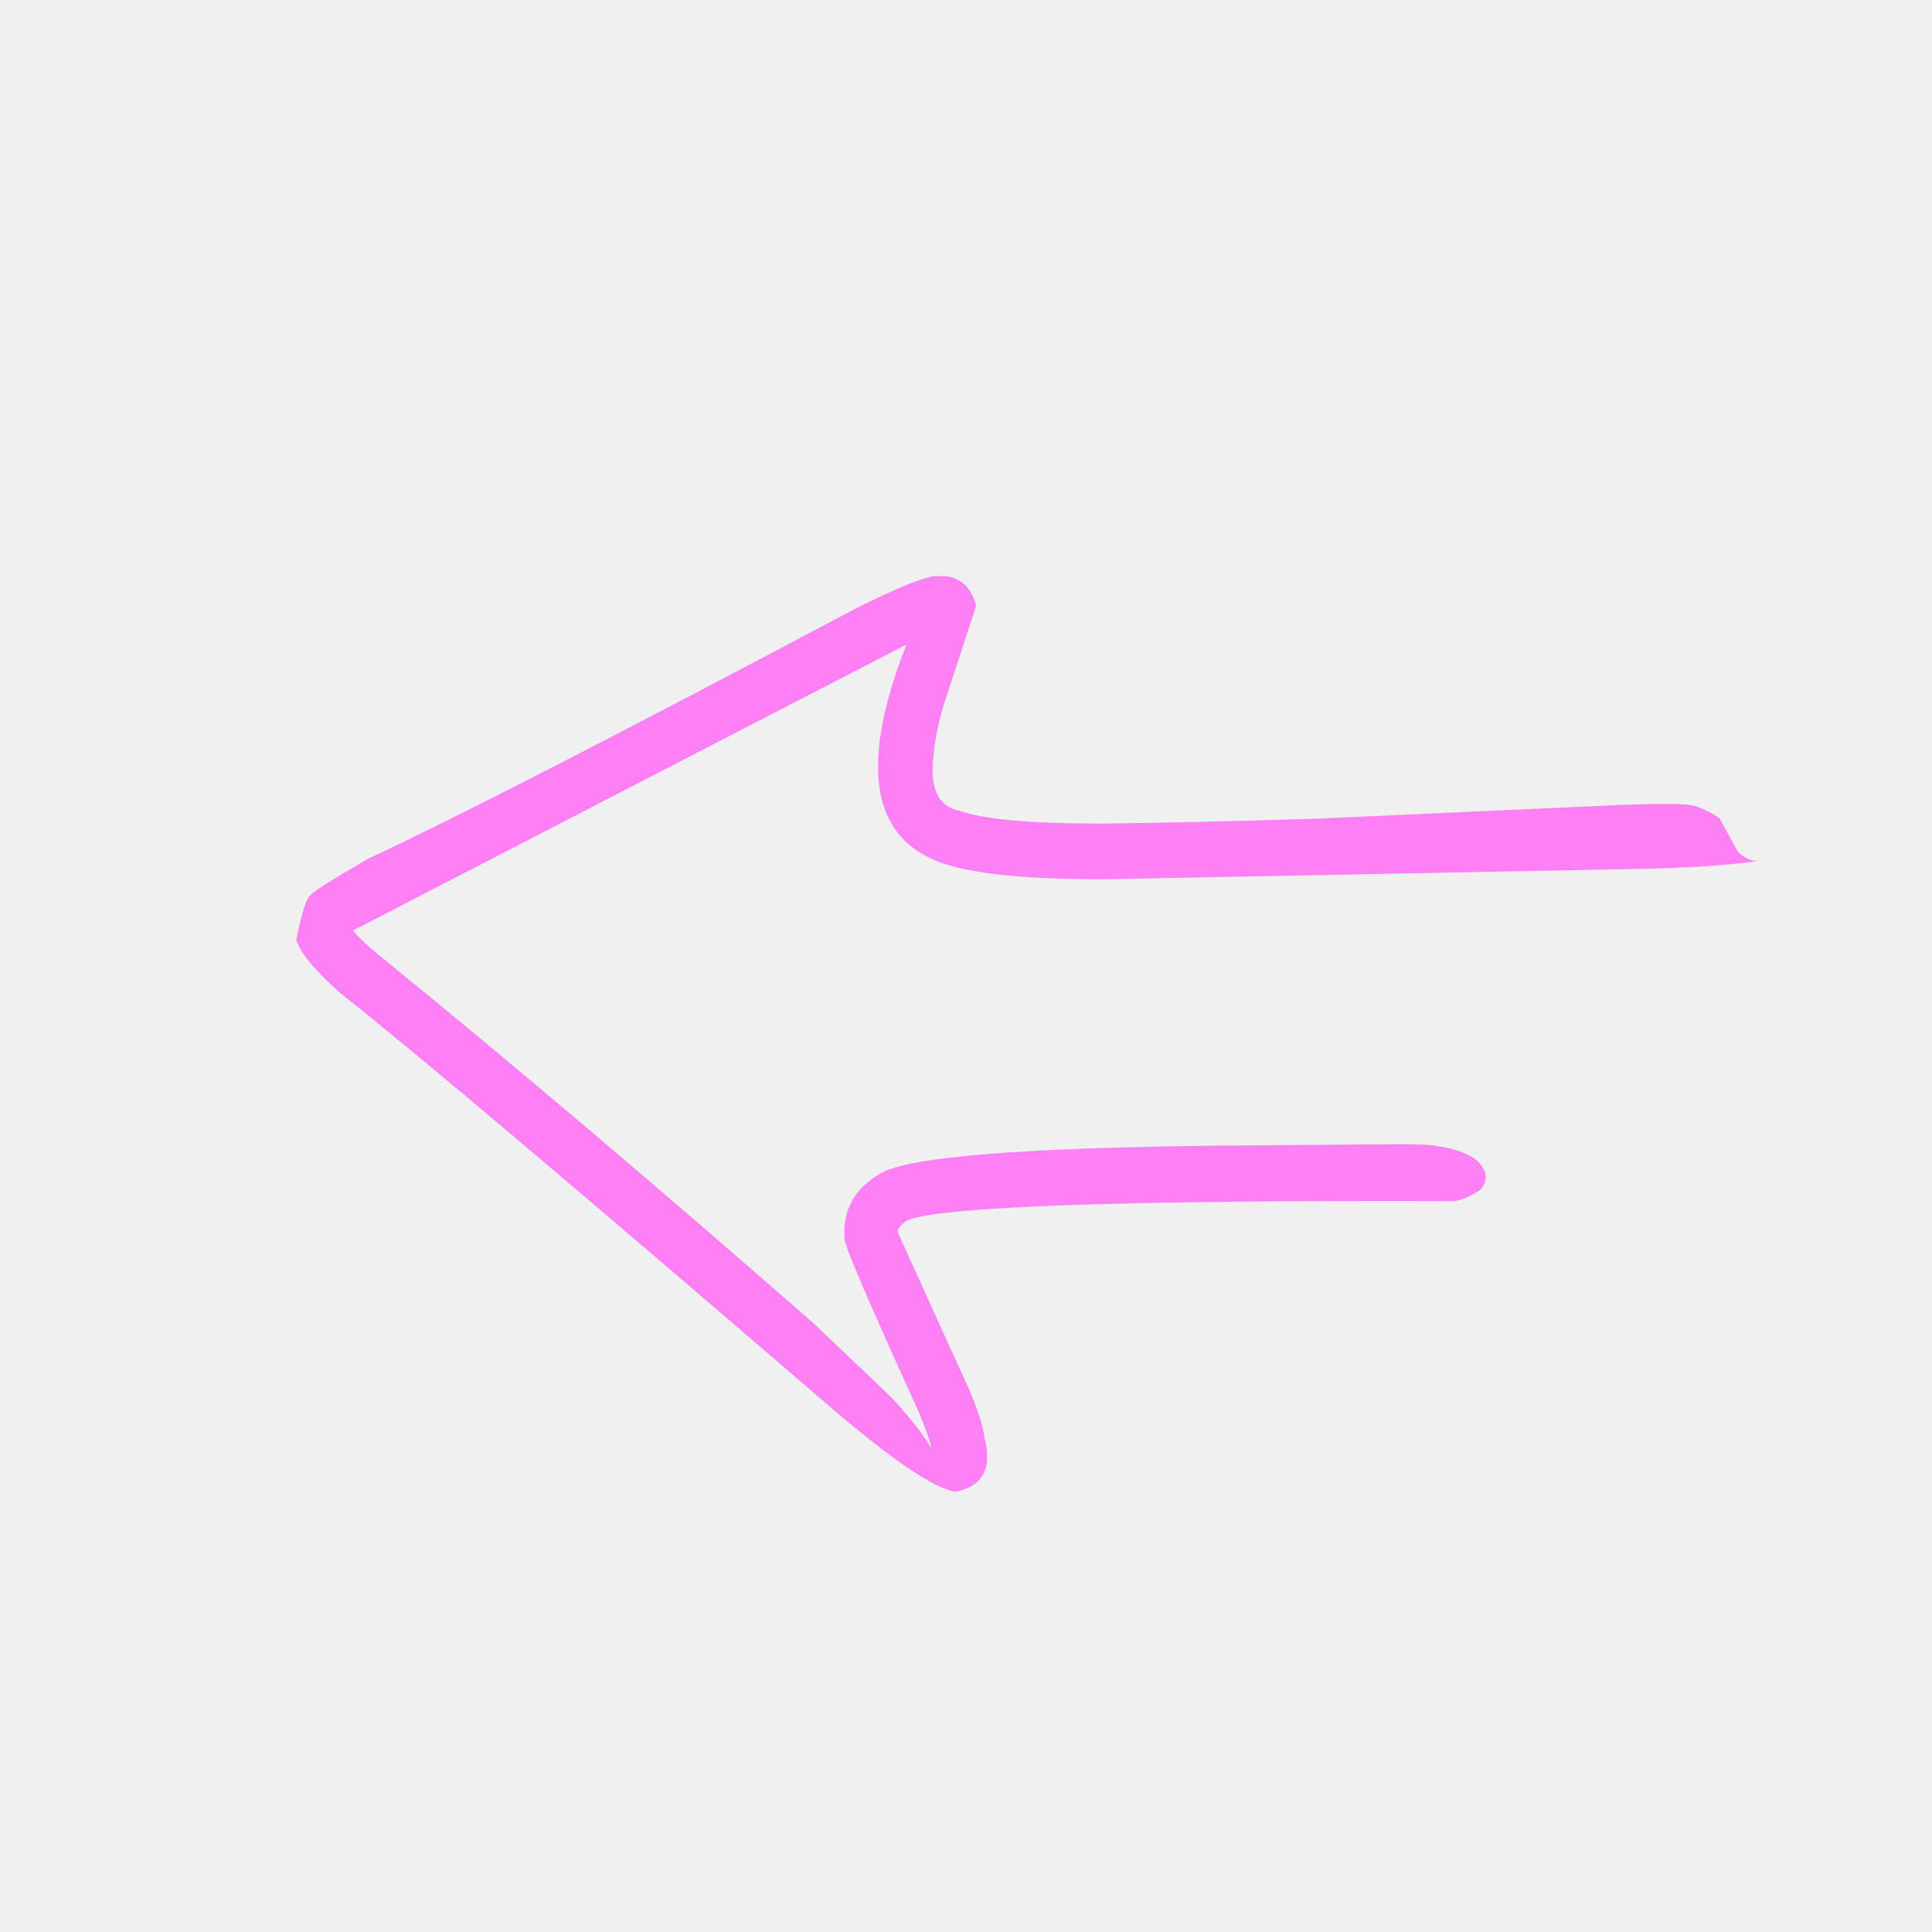
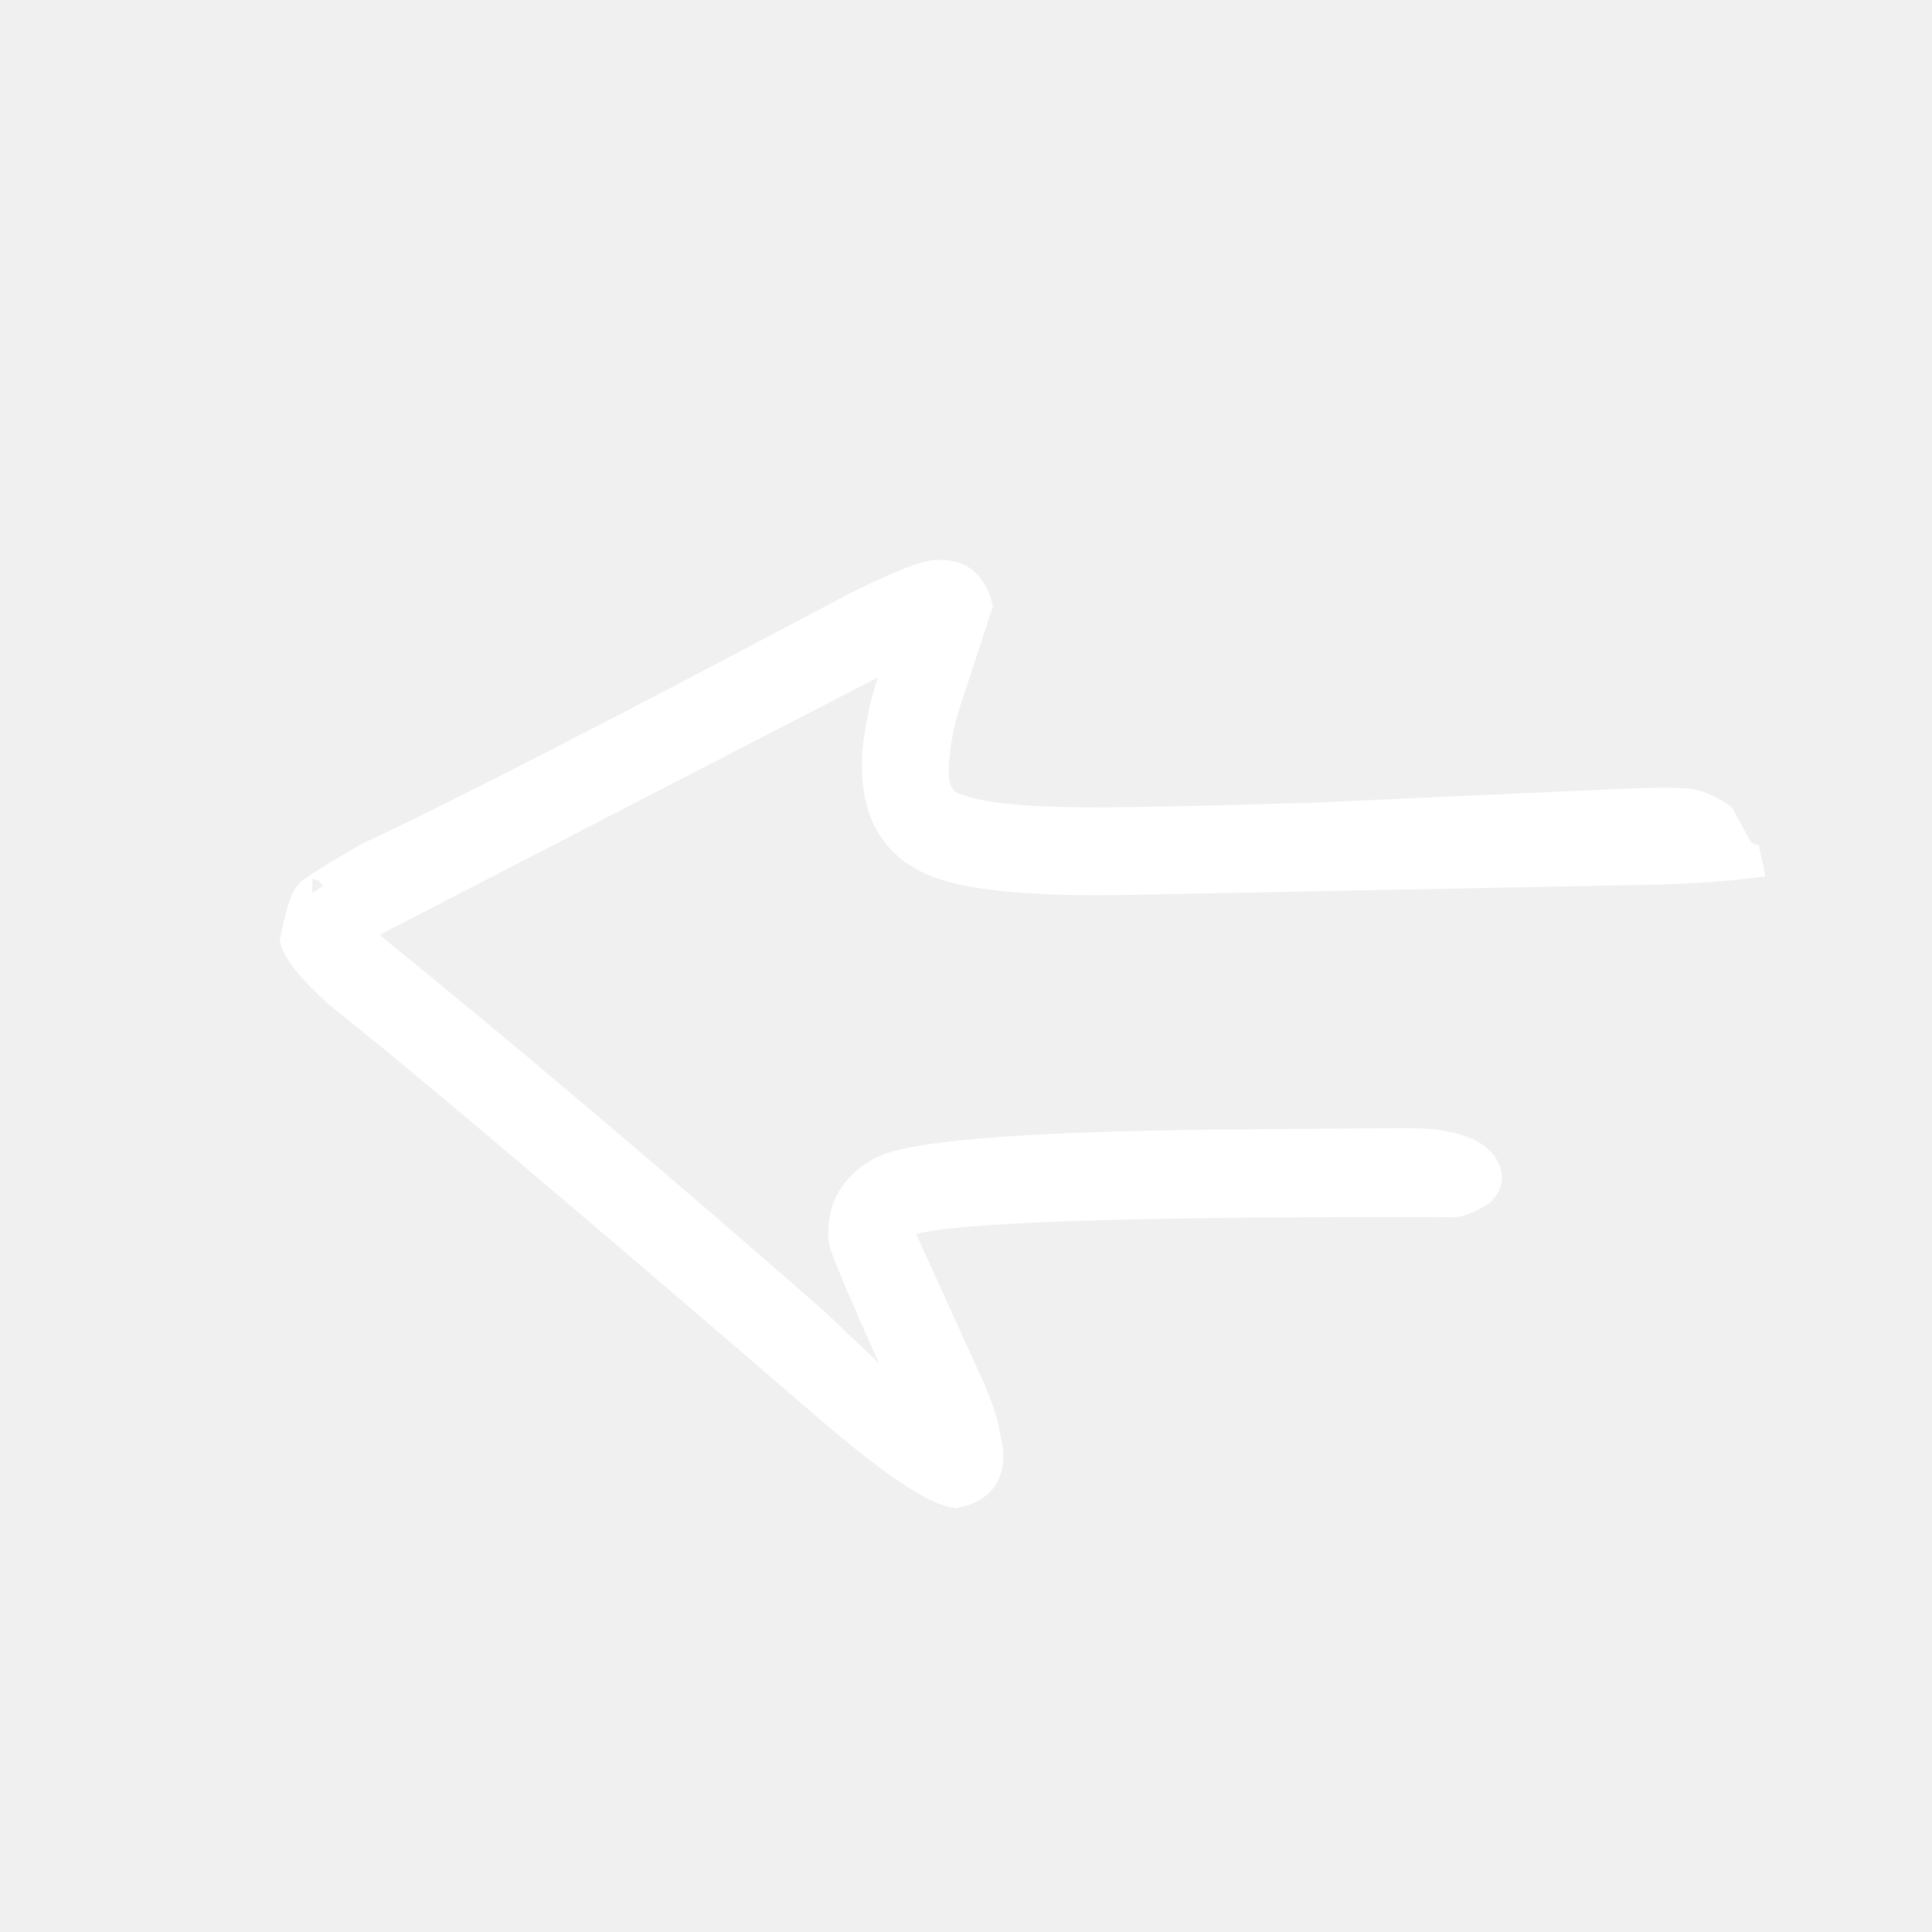
- <svg xmlns="http://www.w3.org/2000/svg" version="1.1" width="60px" height="60px" viewBox="510 1098 60 60">
-   <g id="layer1">
-     <g style="fill:rgb(255,127,245); fill-opacity:1.0; stroke-linejoin: miter">
-       <path d="M539.226,1117.566L539.225,1117.566Q539.225,1117.566,539.224,1117.567Q539.223,1117.567,539.223,1117.567L539.222,1117.567Q539.219,1117.568,539.215,1117.569L539.22,1117.569Q539.223,1117.569,539.224,1117.569Q539.225,1117.569,539.226,1117.569Q539.226,1117.569,539.226,1117.569Q539.227,1117.569,539.227,1117.569L539.227,1117.569Q539.228,1117.569,539.228,1117.569Q539.229,1117.568,539.228,1117.568Q539.228,1117.566,539.226,1117.566 M539.111,1115.894L539.14,1115.892Q540.051,1115.838,540.316,1116.811L539.292,1119.938Q539.053,1120.779,539.003,1121.374Q538.772,1122.986,539.814,1123.183Q540.928,1123.584,544.269,1123.576Q546.941,1123.547,550.805,1123.428L560.29,1123.0Q561.929,1122.939,562.268,1122.987Q562.708,1122.957,563.399,1123.406L563.979,1124.468Q564.39,1124.809,564.691,1124.725Q563.421,1124.918,561.302,1124.976L544.75,1125.298Q541.244,1125.343,539.625,1124.914Q535.827,1123.943,538.151,1118.016L520.957,1126.901Q521.208,1127.187,521.646,1127.563Q527.785,1132.548,535.266,1139.095L537.702,1141.416Q538.627,1142.429,538.918,1142.978Q538.89,1142.702,538.536,1141.857Q536.16,1136.641,536.227,1136.455Q536.14,1135.121,537.366,1134.431Q538.671,1133.68,547.805,1133.579L553.12,1133.536Q553.897,1133.52,554.481,1133.568Q555.63,1133.721,555.975,1134.156Q556.32,1134.591,555.953,1134.964Q555.361,1135.338,555.054,1135.3Q539.763,1135.255,538.181,1135.894Q537.823,1136.143,537.891,1136.296L540.092,1141.14Q540.51,1142.119,540.572,1142.641Q540.948,1144.079,539.669,1144.331Q538.666,1144.164,535.776,1141.689Q523.948,1131.502,520.558,1128.834Q519.377,1127.777,519.201,1127.191Q519.487,1125.806,519.67,1125.794Q519.521,1125.785,521.421,1124.674Q525.635,1122.707,536.663,1116.85Q538.701,1115.848,539.111,1115.894" />
+ <svg xmlns="http://www.w3.org/2000/svg" version="1.1" width="60px" height="60px" viewBox="510 1098 60 60" id="svg58">
+   <defs id="defs62" />
+   <g id="layer1" style="fill:#ffffff;stroke:#ffffff">
+     <g style="fill:#ffffff;fill-opacity:1;stroke-linejoin:miter;stroke:#ffffff" id="g55">
+       <path d="M539.226,1117.566L539.225,1117.566Q539.225,1117.566,539.224,1117.567Q539.223,1117.567,539.223,1117.567L539.222,1117.567Q539.219,1117.568,539.215,1117.569L539.22,1117.569Q539.223,1117.569,539.224,1117.569Q539.225,1117.569,539.226,1117.569Q539.226,1117.569,539.226,1117.569Q539.227,1117.569,539.227,1117.569L539.227,1117.569Q539.228,1117.569,539.228,1117.569Q539.229,1117.568,539.228,1117.568Q539.228,1117.566,539.226,1117.566 M539.111,1115.894L539.14,1115.892Q540.051,1115.838,540.316,1116.811L539.292,1119.938Q539.053,1120.779,539.003,1121.374Q538.772,1122.986,539.814,1123.183Q540.928,1123.584,544.269,1123.576Q546.941,1123.547,550.805,1123.428L560.29,1123.0Q561.929,1122.939,562.268,1122.987Q562.708,1122.957,563.399,1123.406L563.979,1124.468Q564.39,1124.809,564.691,1124.725Q563.421,1124.918,561.302,1124.976L544.75,1125.298Q541.244,1125.343,539.625,1124.914Q535.827,1123.943,538.151,1118.016L520.957,1126.901Q521.208,1127.187,521.646,1127.563Q527.785,1132.548,535.266,1139.095L537.702,1141.416Q538.627,1142.429,538.918,1142.978Q538.89,1142.702,538.536,1141.857Q536.16,1136.641,536.227,1136.455Q536.14,1135.121,537.366,1134.431Q538.671,1133.68,547.805,1133.579L553.12,1133.536Q553.897,1133.52,554.481,1133.568Q555.63,1133.721,555.975,1134.156Q556.32,1134.591,555.953,1134.964Q555.361,1135.338,555.054,1135.3Q539.763,1135.255,538.181,1135.894Q537.823,1136.143,537.891,1136.296L540.092,1141.14Q540.51,1142.119,540.572,1142.641Q540.948,1144.079,539.669,1144.331Q538.666,1144.164,535.776,1141.689Q523.948,1131.502,520.558,1128.834Q519.377,1127.777,519.201,1127.191Q519.487,1125.806,519.67,1125.794Q519.521,1125.785,521.421,1124.674Q525.635,1122.707,536.663,1116.85Q538.701,1115.848,539.111,1115.894" id="path53" style="fill:#ffffff;stroke:#ffffff" />
    </g>
  </g>
</svg>
